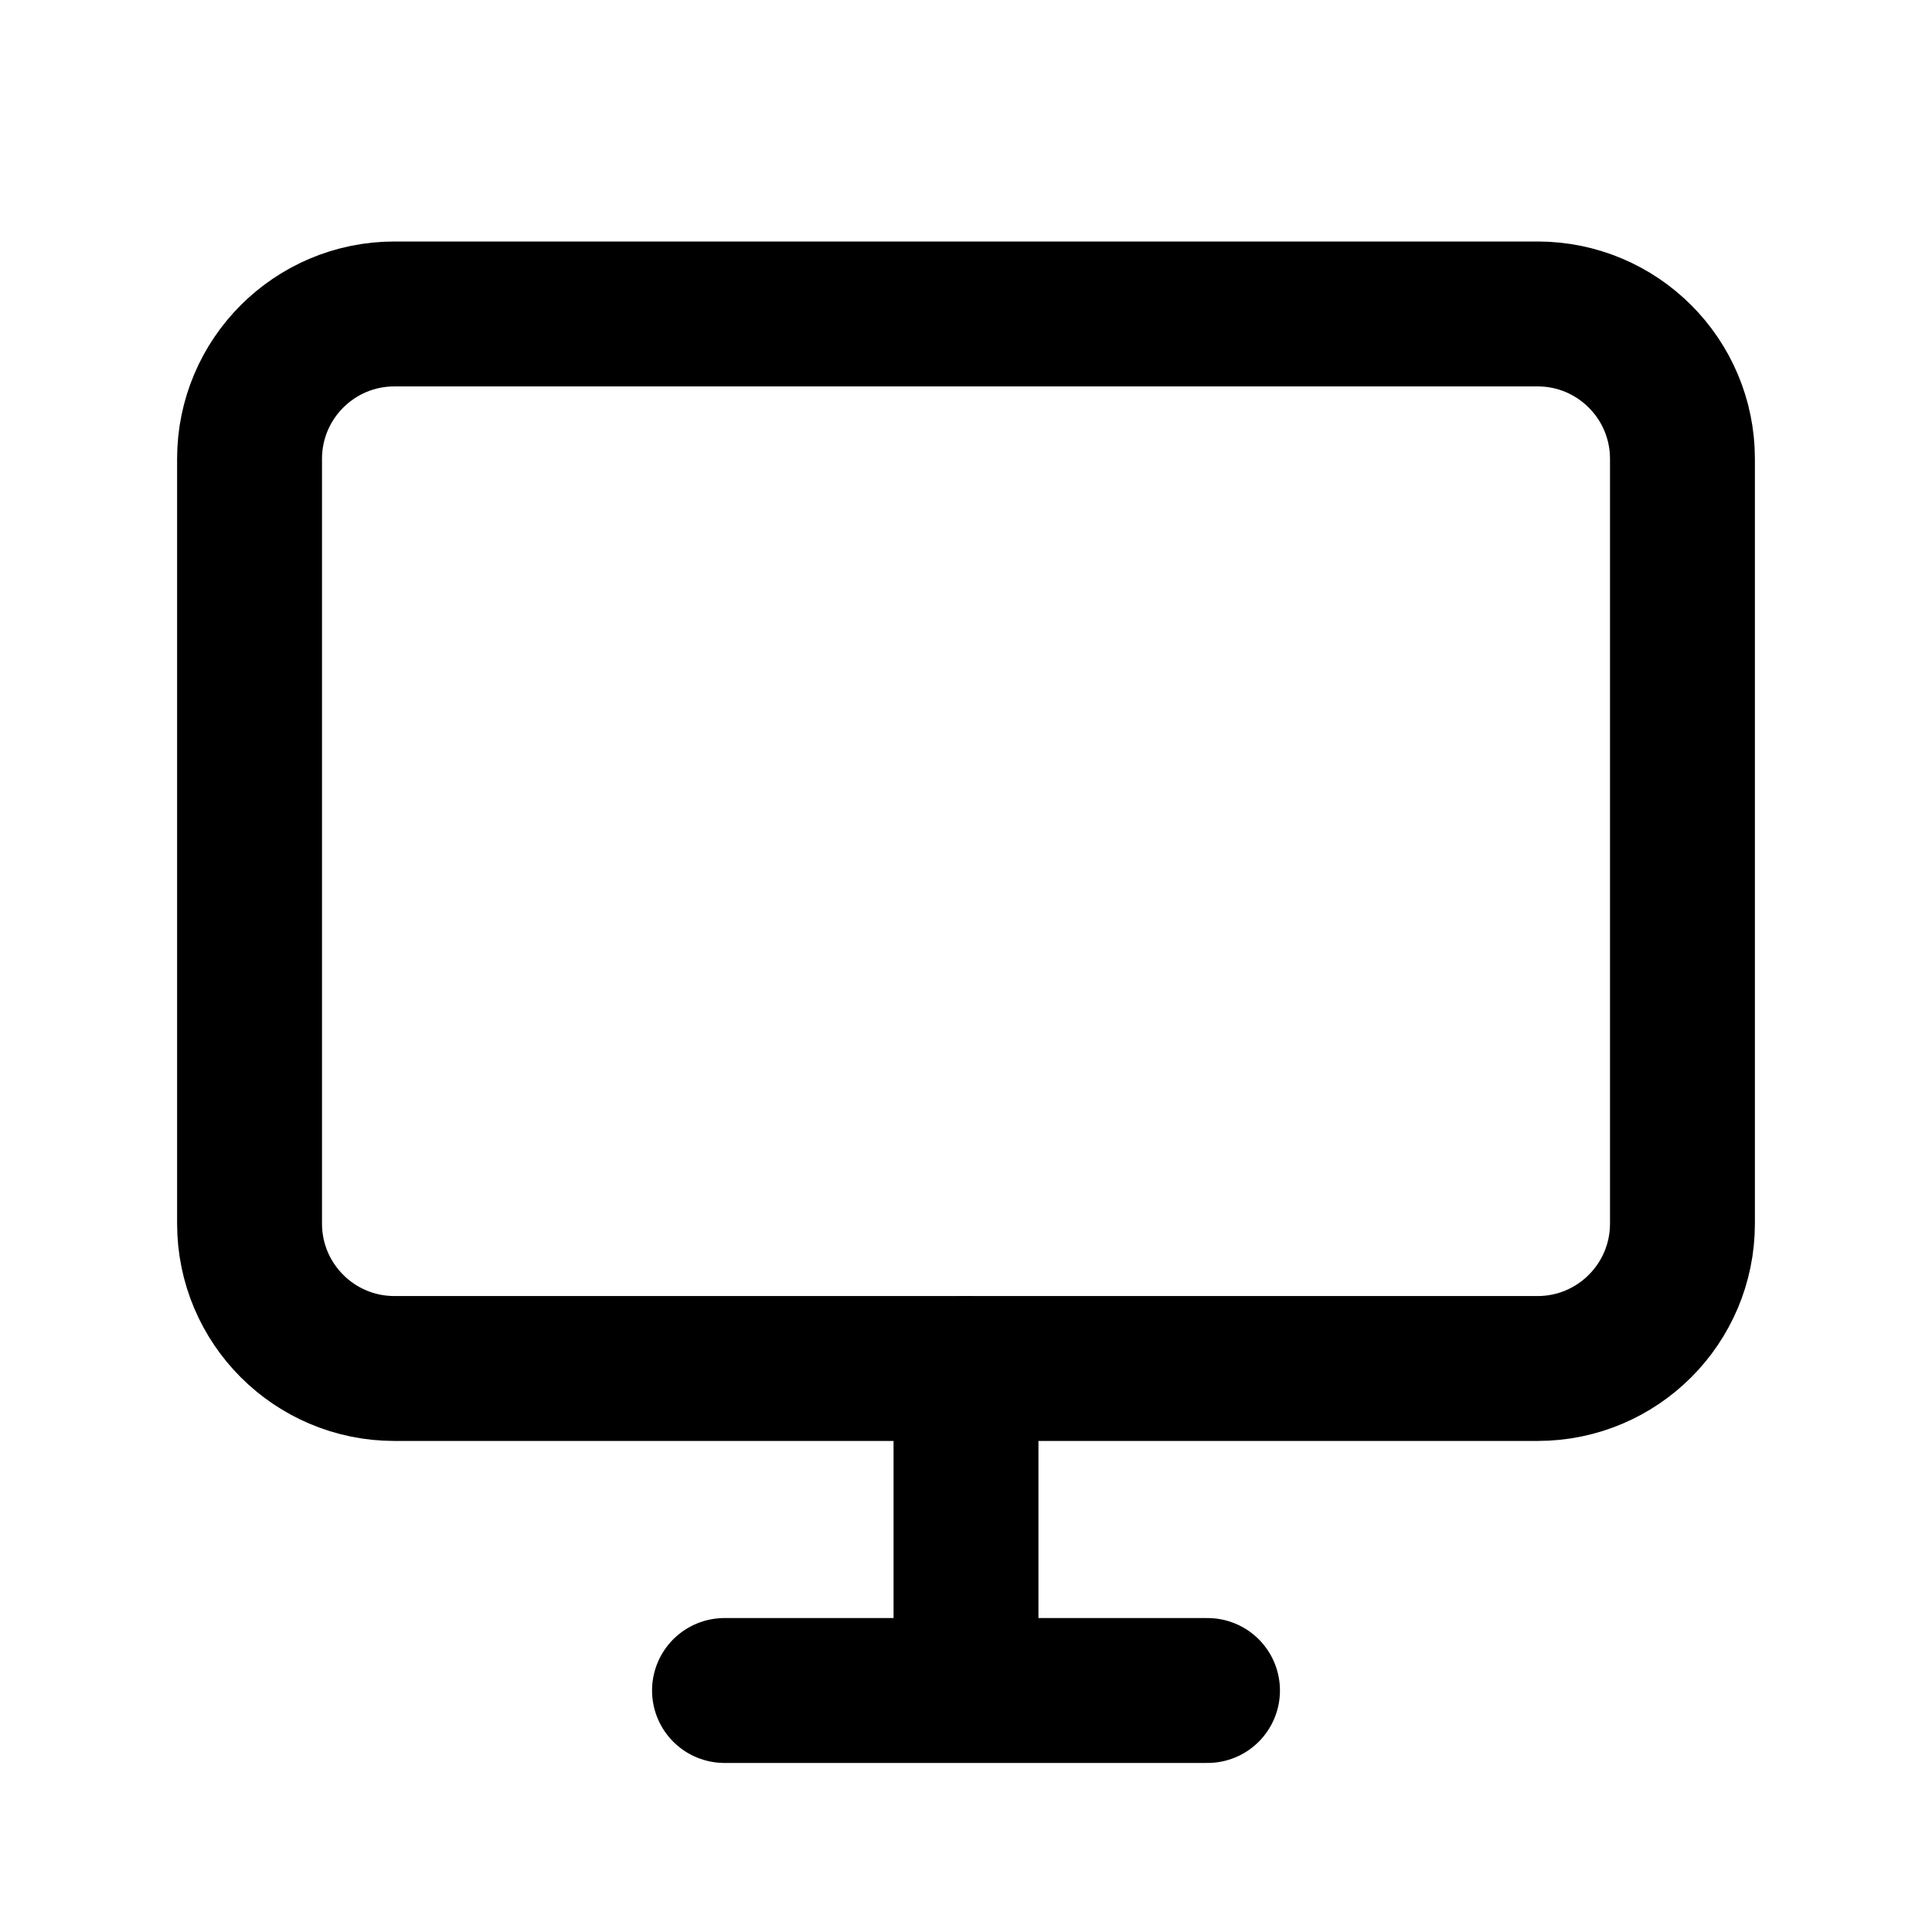
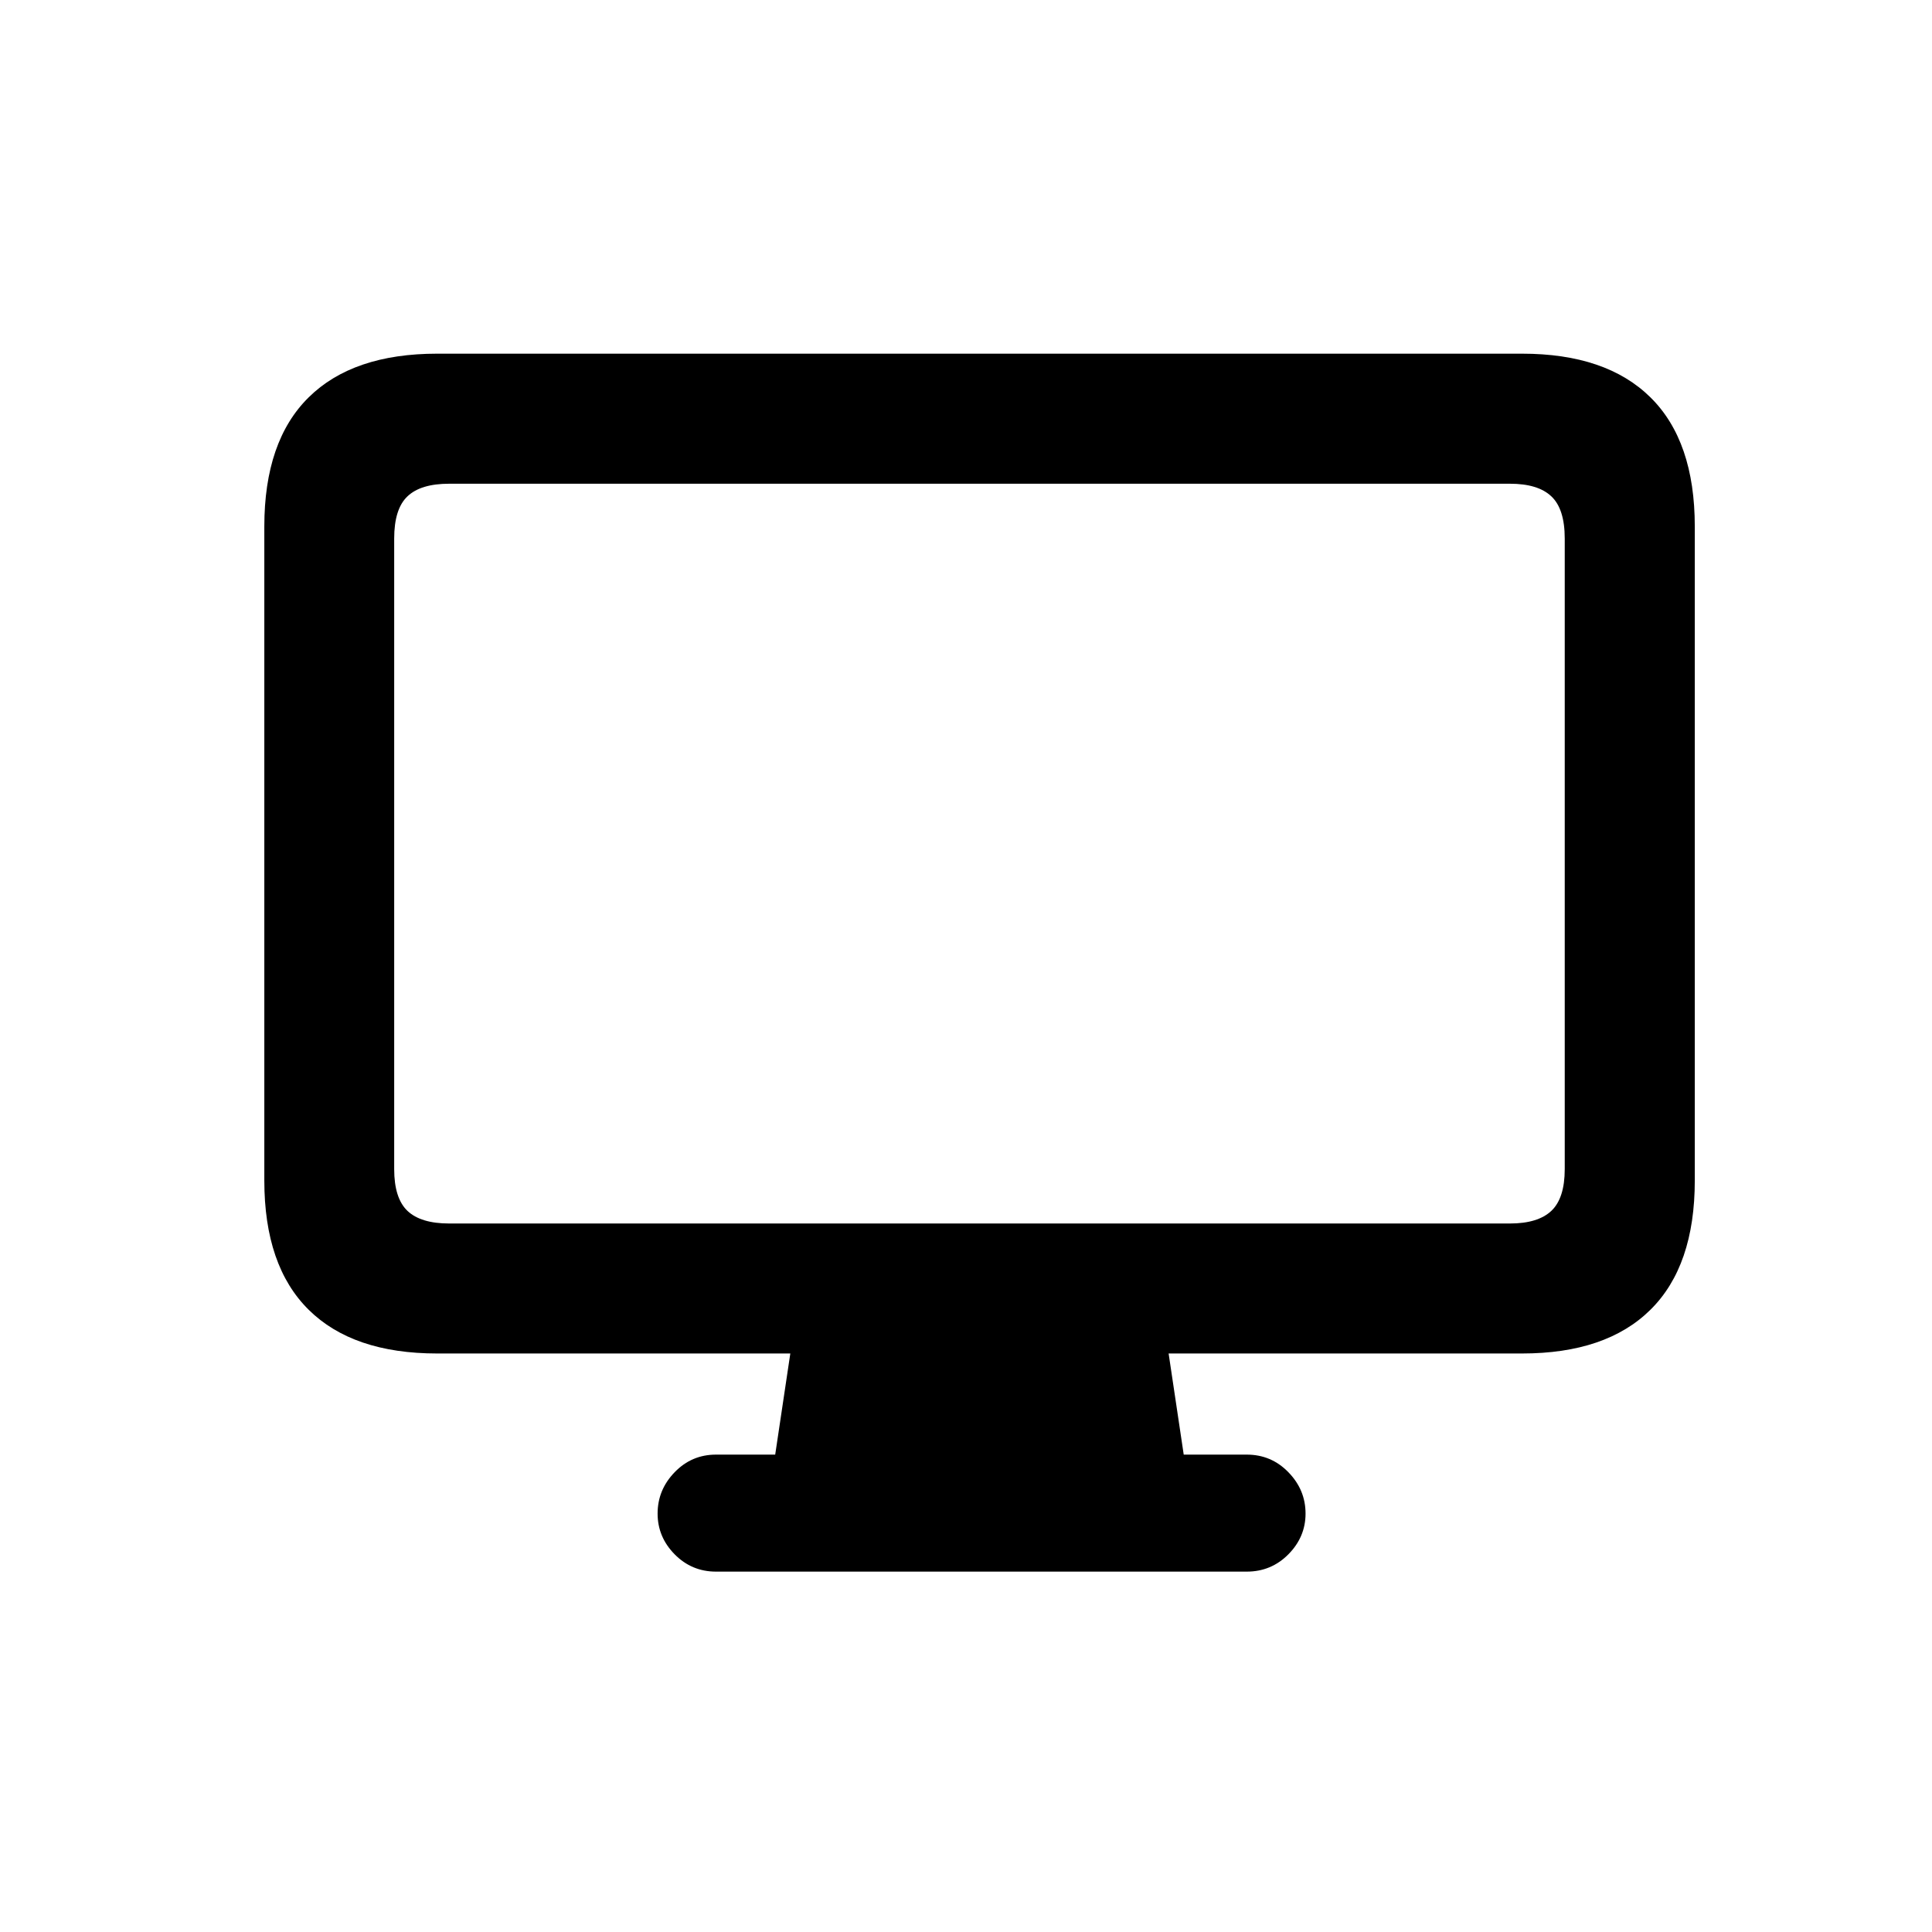
- <svg xmlns="http://www.w3.org/2000/svg" width="32" height="32" viewBox="0 0 24 24" aria-hidden="true">
-   <g fill="none" stroke="#000000" stroke-linecap="round" stroke-linejoin="round">
-     <rect x="3.1" y="3.9" width="17.8" height="13.1" rx="1.8" fill="none" stroke="#000000" stroke-width="1.8" />
-     <path d="M9 21h6m-3-4v4" fill="none" stroke="#000000" stroke-width="1.8" stroke-linecap="round" />
+ <svg xmlns="http://www.w3.org/2000/svg" width="32px" height="32px" viewBox="0 0 32 32" version="1.1">
+   <g id="system" stroke="none" fill="none" fill-rule="nonzero">
+     <path d="M4.378,19.553 C4.378,20.497 4.623,21.21 5.112,21.693 C5.601,22.177 6.31,22.418 7.241,22.418 L25.209,22.418 C26.139,22.418 26.848,22.177 27.337,21.693 C27.826,21.21 28.071,20.497 28.071,19.553 L28.071,8.72 C28.071,7.777 27.826,7.064 27.337,6.582 C26.848,6.099 26.139,5.858 25.209,5.858 L7.241,5.858 C6.31,5.858 5.601,6.099 5.112,6.582 C4.623,7.064 4.378,7.777 4.378,8.72 L4.378,19.553 Z M6.529,19.364 L6.529,8.92 C6.529,8.593 6.602,8.36 6.749,8.221 C6.896,8.081 7.126,8.012 7.44,8.012 L25.009,8.012 C25.319,8.012 25.547,8.081 25.695,8.221 C25.843,8.36 25.917,8.593 25.917,8.92 L25.917,19.364 C25.917,19.685 25.843,19.916 25.695,20.056 C25.547,20.195 25.319,20.265 25.009,20.265 L7.44,20.265 C7.126,20.265 6.896,20.195 6.749,20.056 C6.602,19.916 6.529,19.685 6.529,19.364 Z M12.765,24.594 L19.681,24.594 L19.32,22.177 L13.126,22.177 L12.765,24.594 Z M11.859,26.031 L20.65,26.031 C20.921,26.031 21.151,25.935 21.34,25.744 C21.529,25.553 21.624,25.328 21.624,25.07 C21.624,24.807 21.529,24.579 21.34,24.385 C21.151,24.19 20.921,24.093 20.65,24.093 L11.859,24.093 C11.591,24.093 11.362,24.19 11.174,24.385 C10.986,24.579 10.892,24.807 10.892,25.07 C10.892,25.328 10.986,25.553 11.174,25.744 C11.362,25.935 11.591,26.031 11.859,26.031 Z" id="Shape" fill="#000000" />
  </g>
</svg>
